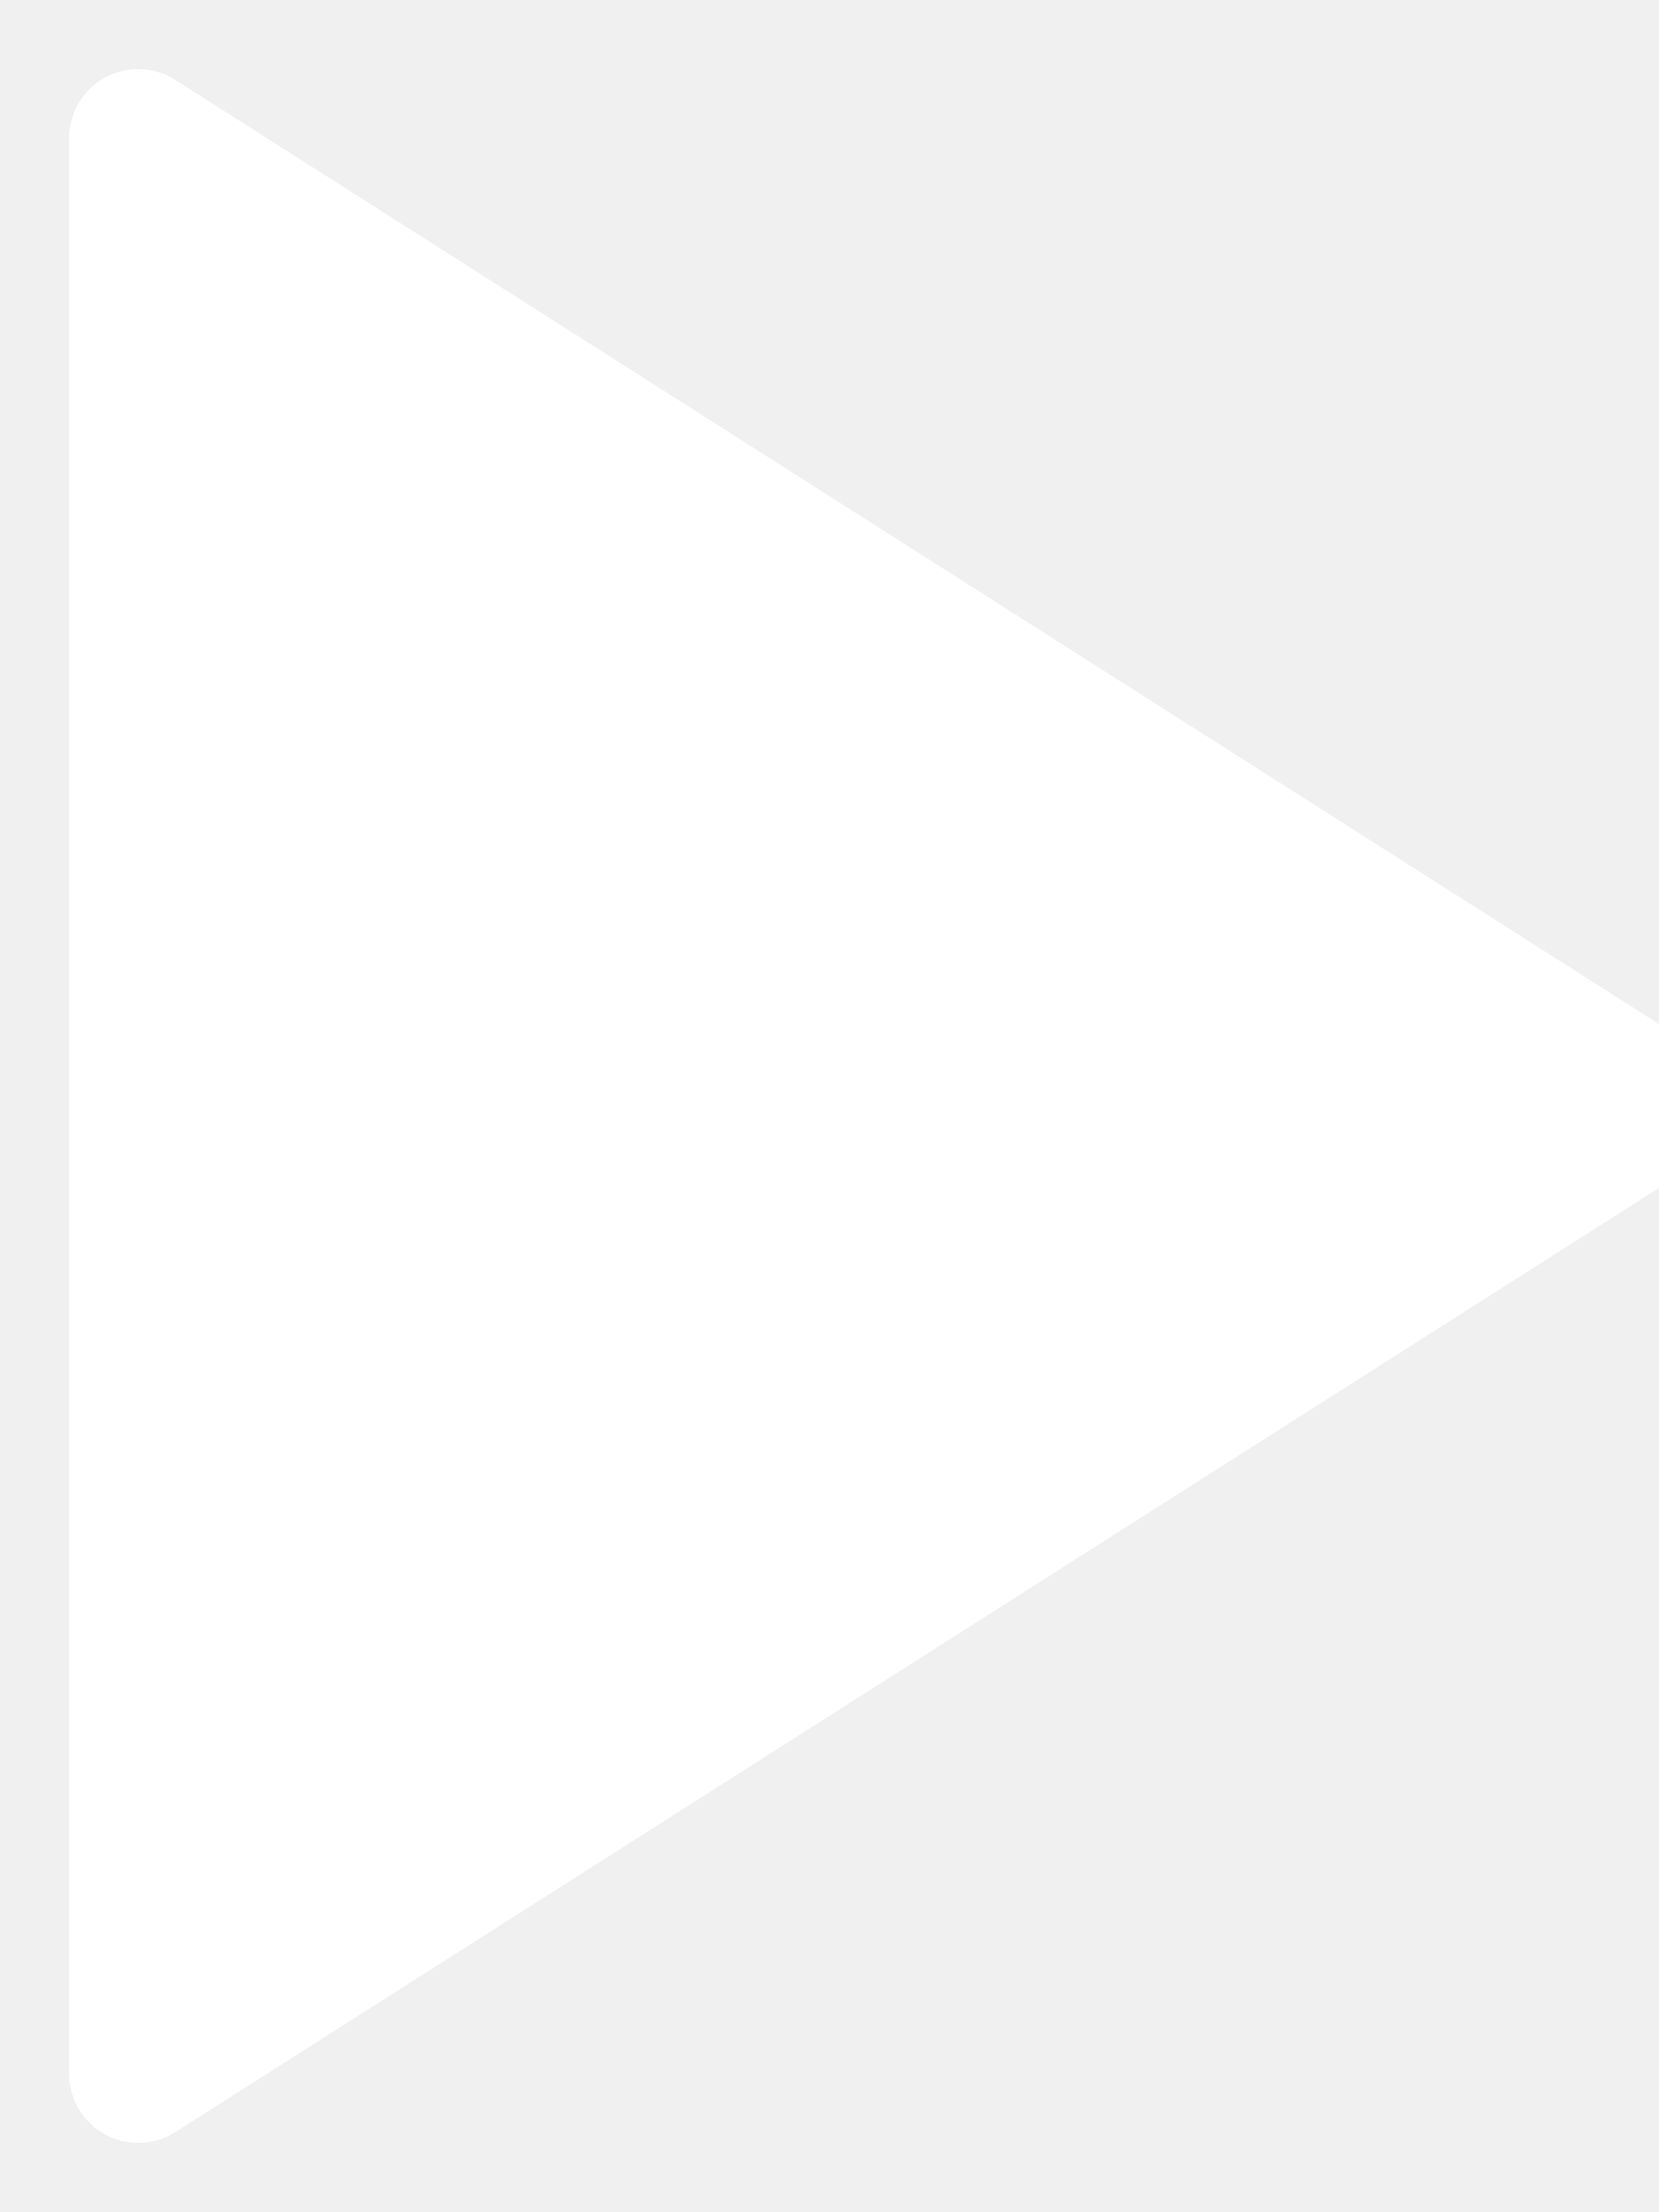
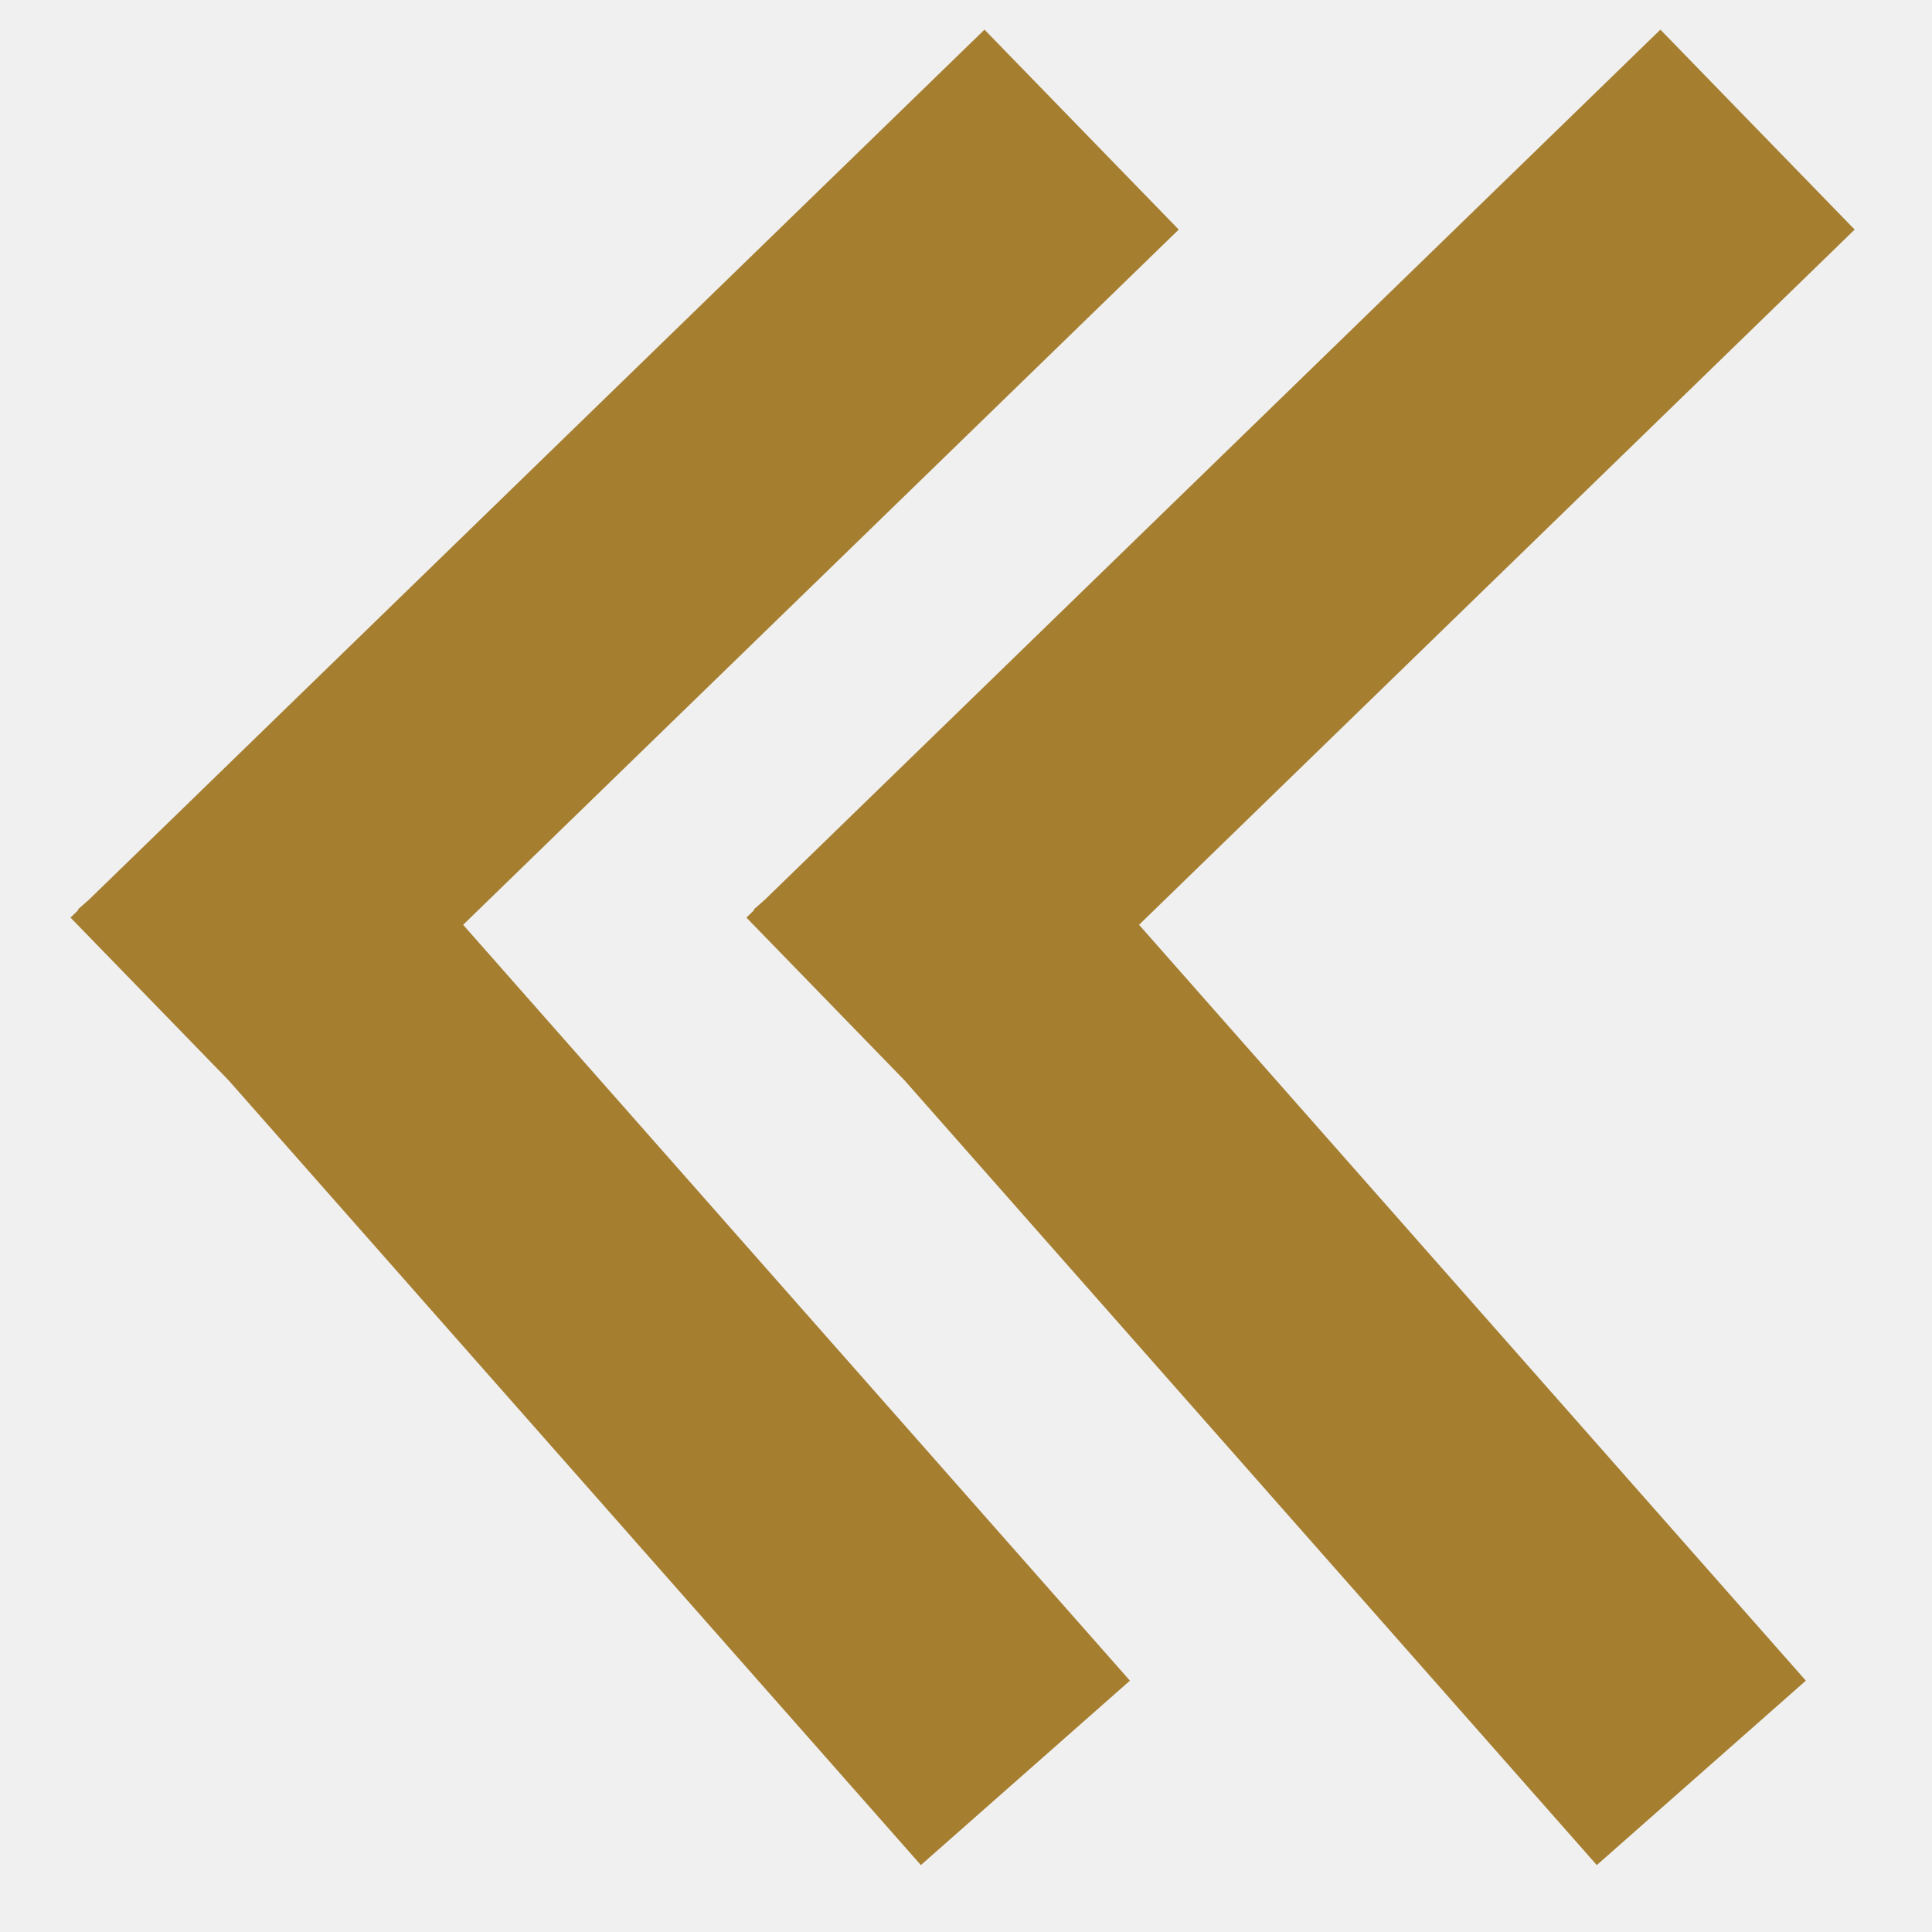
- <svg xmlns="http://www.w3.org/2000/svg" width="12" height="16" viewBox="0 0 12 16">
-   <polygon fill="#FFF" stroke="#FFF" stroke-linejoin="round" points="0 0 0 14 11 7" transform="translate(1 1)" />
+ <svg xmlns="http://www.w3.org/2000/svg" xml:space="preserve" width="40px" height="40px" shape-rendering="geometricPrecision" text-rendering="geometricPrecision" image-rendering="optimizeQuality" fill-rule="evenodd" clip-rule="evenodd" viewBox="0 0 100 100">
+   <g id="Camada_x0020_1">
+     <path fill="#A57E30" d="M47.664 96.535l-35.83 -40.616 -8.184 -8.424 0.405 -0.394 -0.025 -0.028 0.578 -0.509 46.349 -45.03 10.054 10.349 -37.04 35.985 34.513 39.123 -10.82 9.545zm34.986 0l-35.831 -40.616 -8.184 -8.424 0.405 -0.394 -0.025 -0.028 0.579 -0.509 46.348 -45.03 10.055 10.349 -37.04 35.985 34.513 39.123 -10.82 9.545z" />
+   </g>
</svg>
